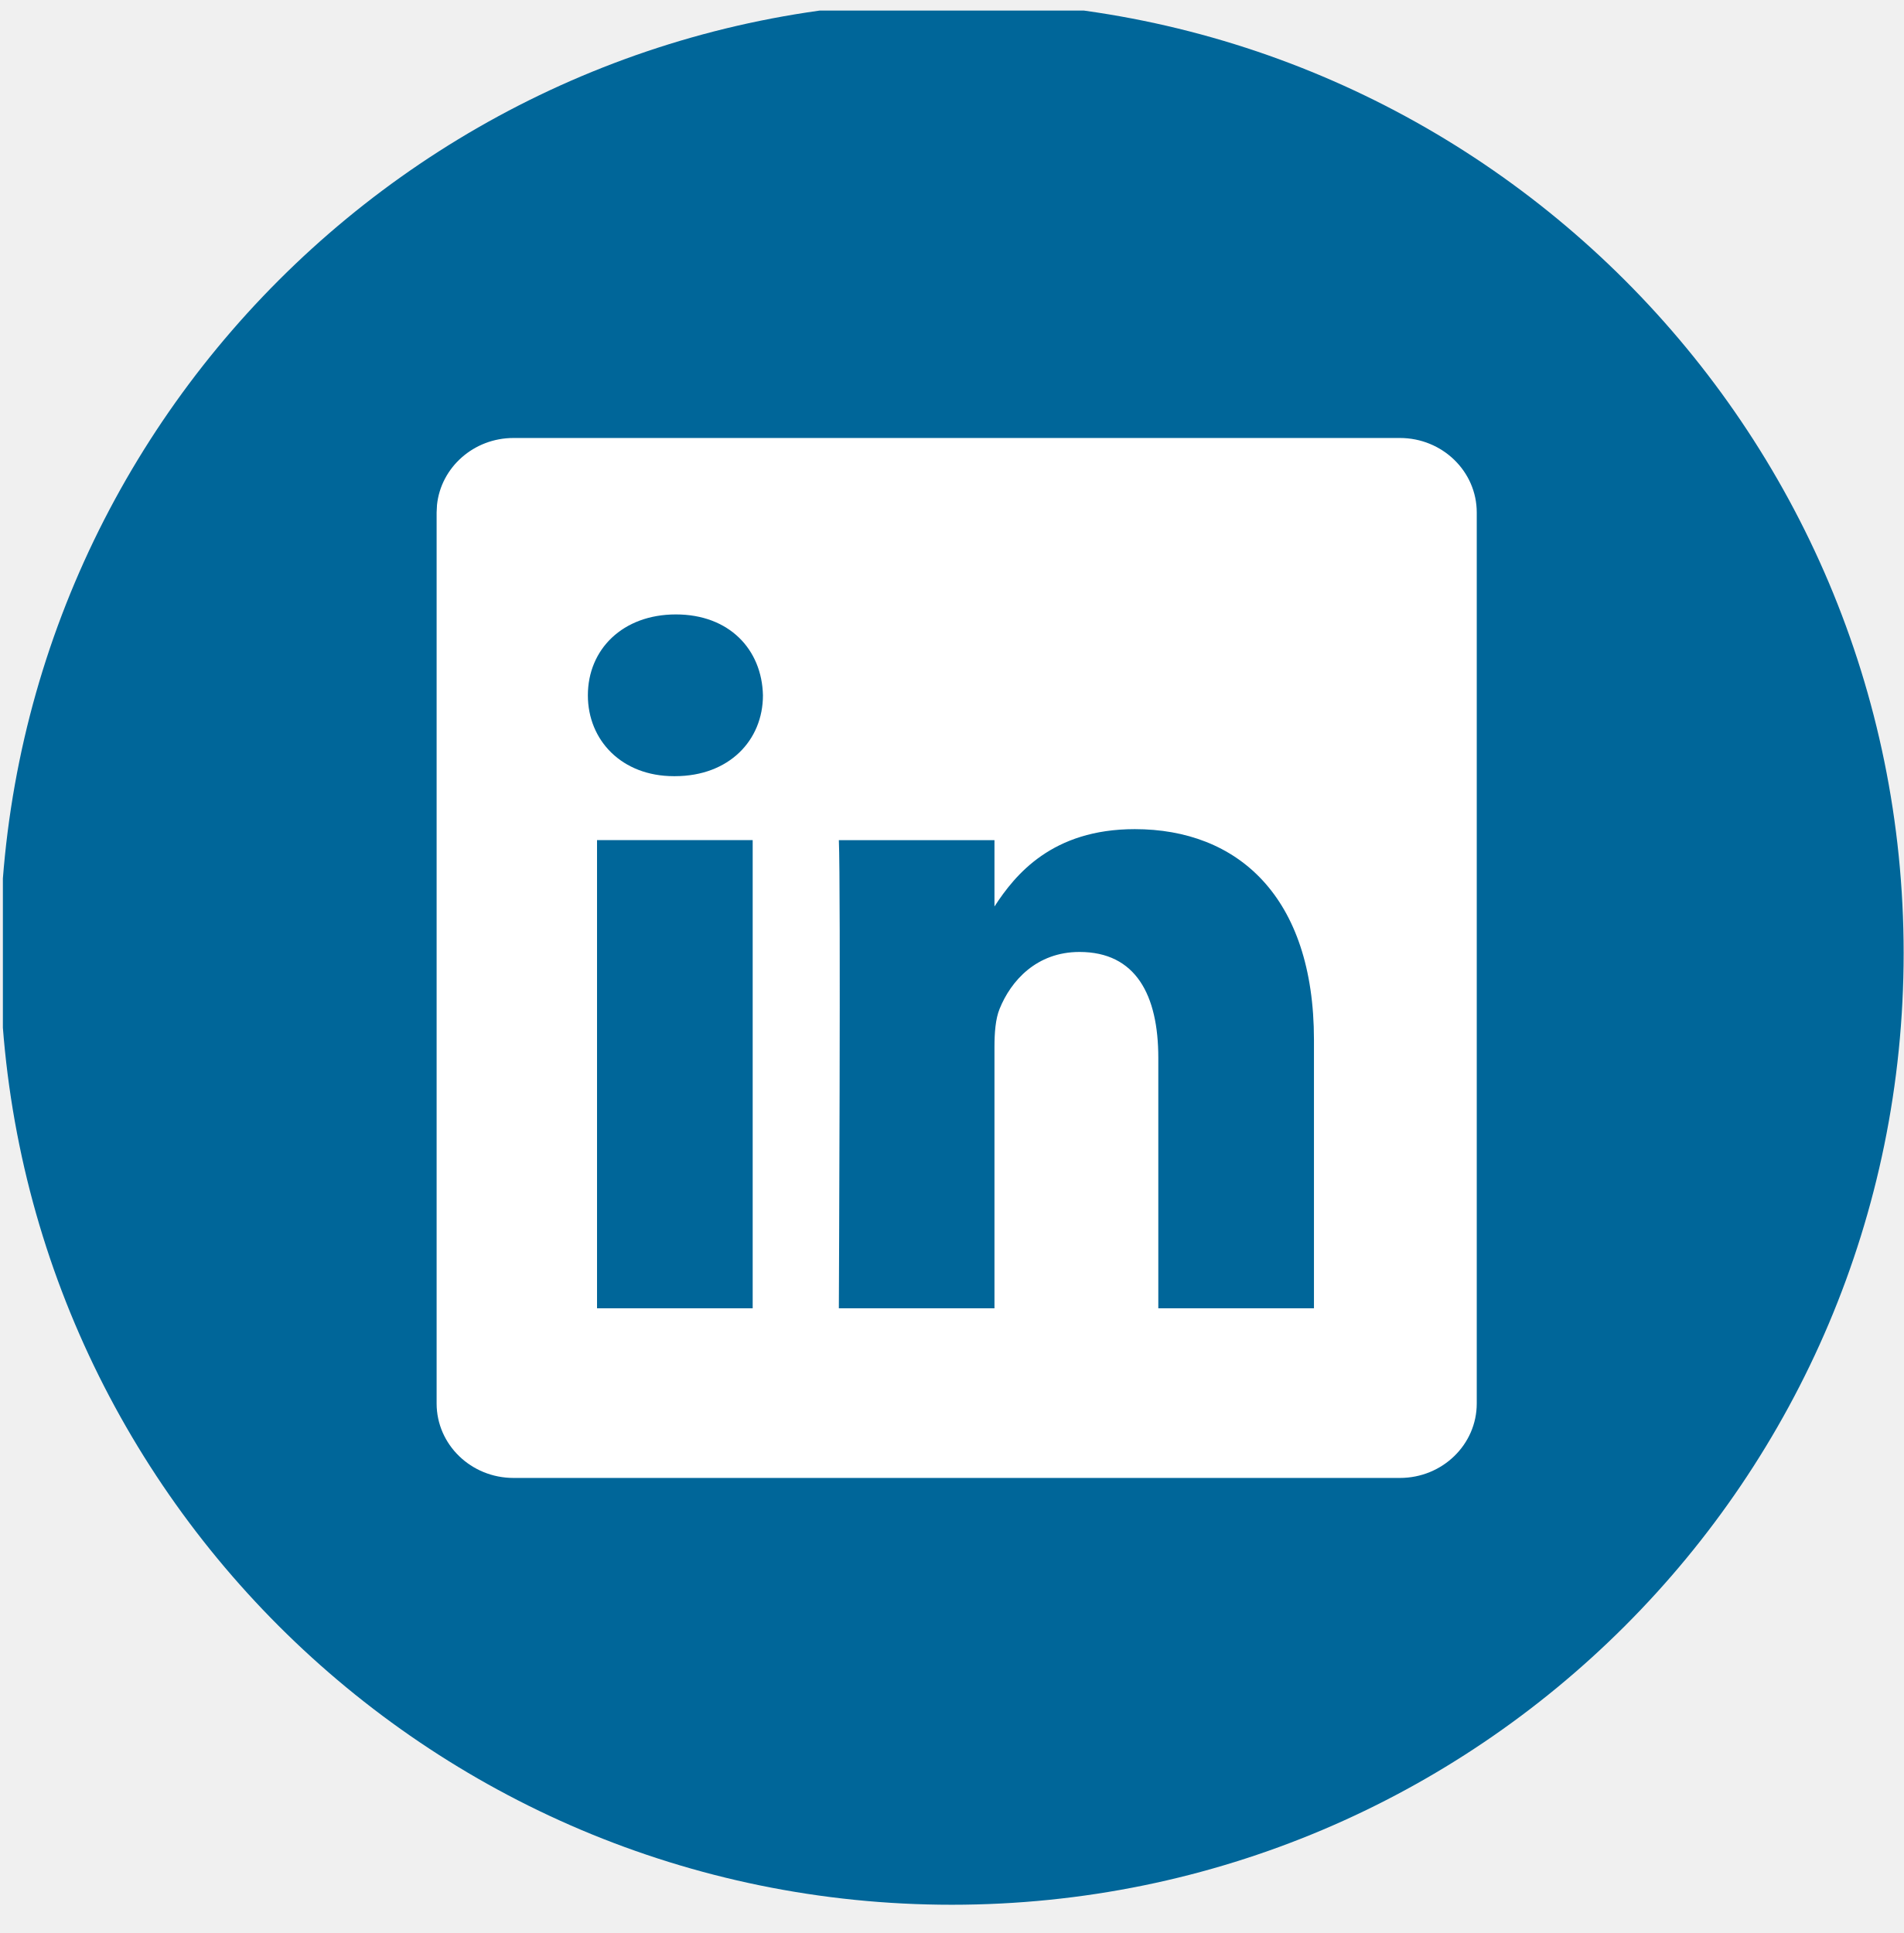
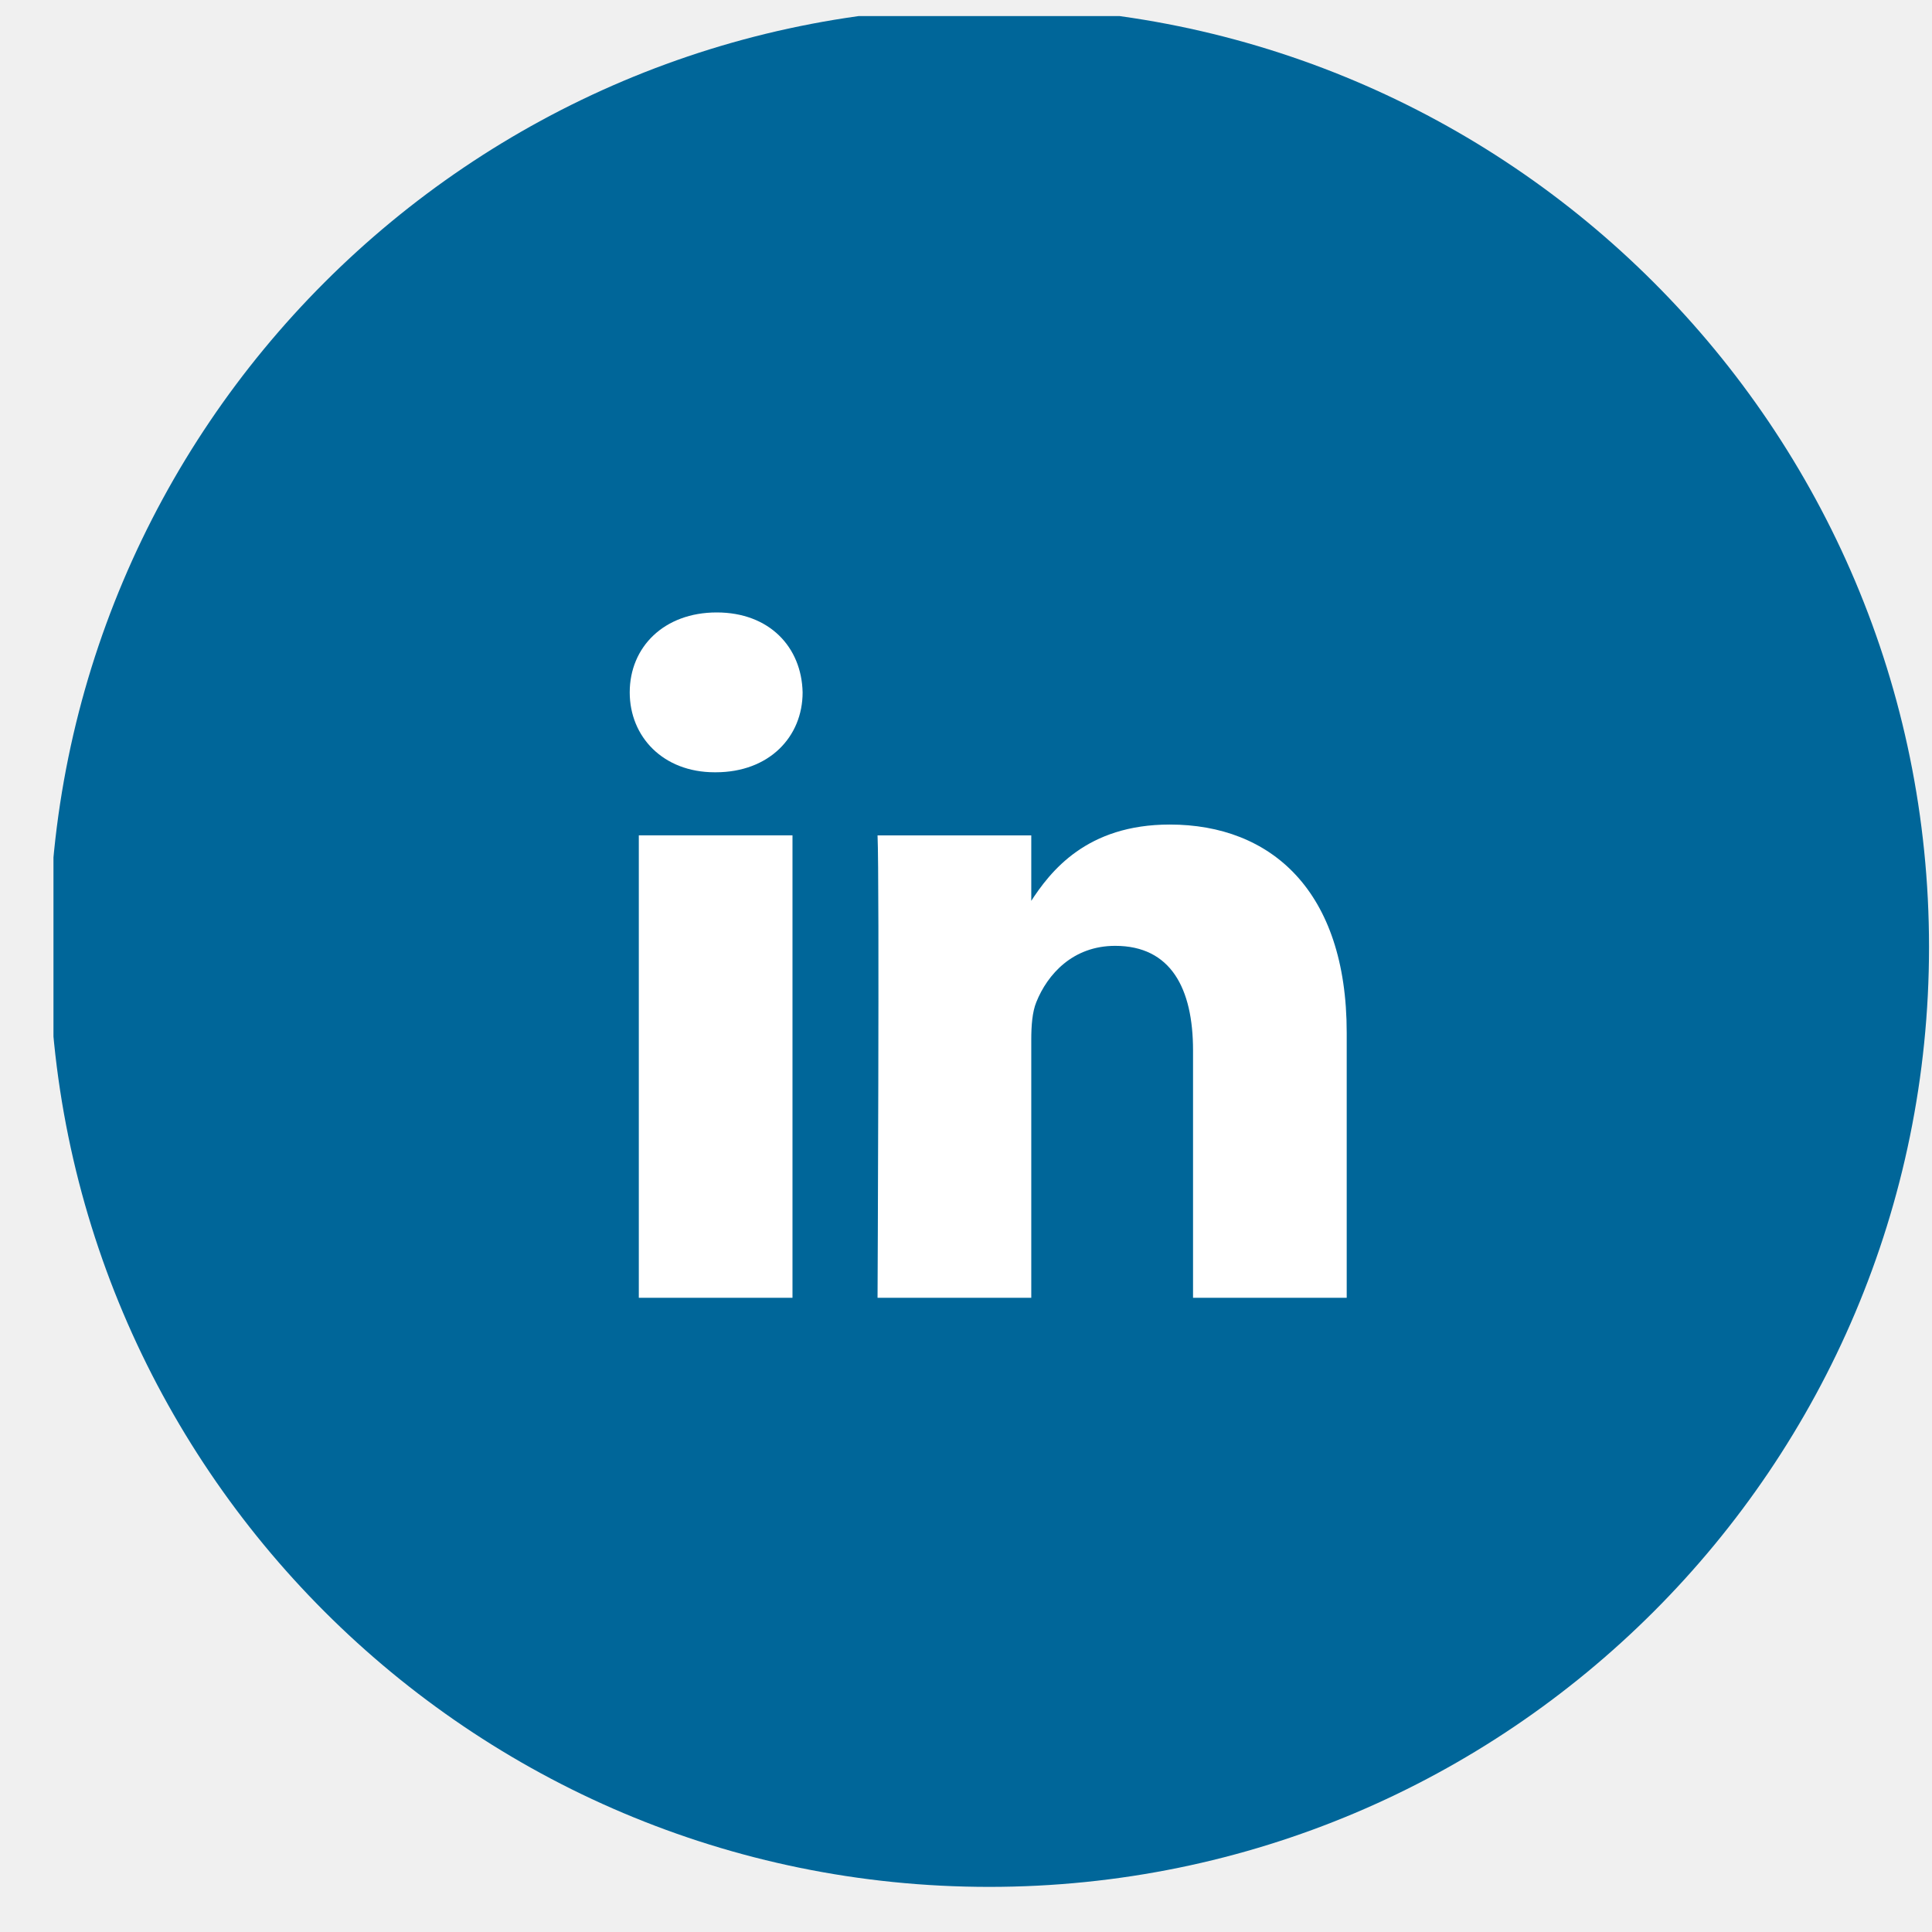
- <svg xmlns="http://www.w3.org/2000/svg" width="64" height="65" viewBox="0 0 64 65" fill="none">
-   <g clip-path="url(#clip0_107_20)">
-     <rect x="0.097" y="0.356" width="64" height="64" rx="10.485" fill="#006699" />
-     <path d="M47.064 14.728C48.492 14.728 49.648 15.851 49.648 17.233V47.194C49.648 48.577 48.492 49.698 47.064 49.698H17.264C15.837 49.698 14.679 48.577 14.679 47.194V17.233L14.692 16.977C14.825 15.715 15.926 14.728 17.264 14.728H47.064ZM20.072 43.994H25.305V28.25H20.072V43.994ZM38.151 27.881C35.374 27.881 34.13 29.409 33.434 30.482V28.251H28.202C28.27 29.724 28.202 43.913 28.202 43.994H33.434V35.203C33.434 34.733 33.468 34.261 33.606 33.925C33.984 32.985 34.846 32.011 36.292 32.011C38.185 32.011 38.942 33.455 38.942 35.572V43.994H44.175V34.966C44.175 30.131 41.594 27.881 38.151 27.881ZM22.724 20.661C20.934 20.661 19.764 21.836 19.764 23.381C19.764 24.891 20.9 26.1 22.656 26.1H22.689C24.514 26.1 25.65 24.892 25.65 23.381C25.616 21.836 24.514 20.661 22.724 20.661Z" fill="white" />
+ <svg xmlns="http://www.w3.org/2000/svg" width="37" height="37" viewBox="0 0 37 37" fill="none">
+   <g clip-path="url(#clip0_207_1239)">
+     <rect x="1.024" y="0.308" width="36" height="36" rx="15" fill="#006699" />
+     <path d="M15.177 24.854V15.998H12.234V24.854H15.177H15.177ZM13.706 14.79C14.732 14.79 15.371 14.11 15.371 13.26C15.352 12.39 14.732 11.729 13.726 11.729C12.718 11.729 12.06 12.39 12.06 13.26C12.06 14.11 12.699 14.79 13.687 14.79H13.706L13.706 14.79ZM16.806 24.854H19.75V19.909C19.75 19.645 19.769 19.38 19.847 19.191C20.059 18.662 20.544 18.114 21.357 18.114C22.422 18.114 22.848 18.927 22.848 20.117V24.854H25.791V19.777C25.791 17.057 24.339 15.791 22.403 15.791C20.815 15.791 20.118 16.678 19.73 17.283H19.75V15.999H16.806C16.845 16.83 16.806 24.855 16.806 24.855L16.806 24.854Z" fill="white" />
  </g>
  <defs>
-     <clipPath id="clip0_107_20">
-       <rect y="0.05" width="64" height="64" rx="32" fill="white" />
+     <clipPath id="clip0_207_1239">
+       <rect x="0.943" y="0.136" width="36" height="36" rx="18" fill="white" />
    </clipPath>
  </defs>
</svg>
